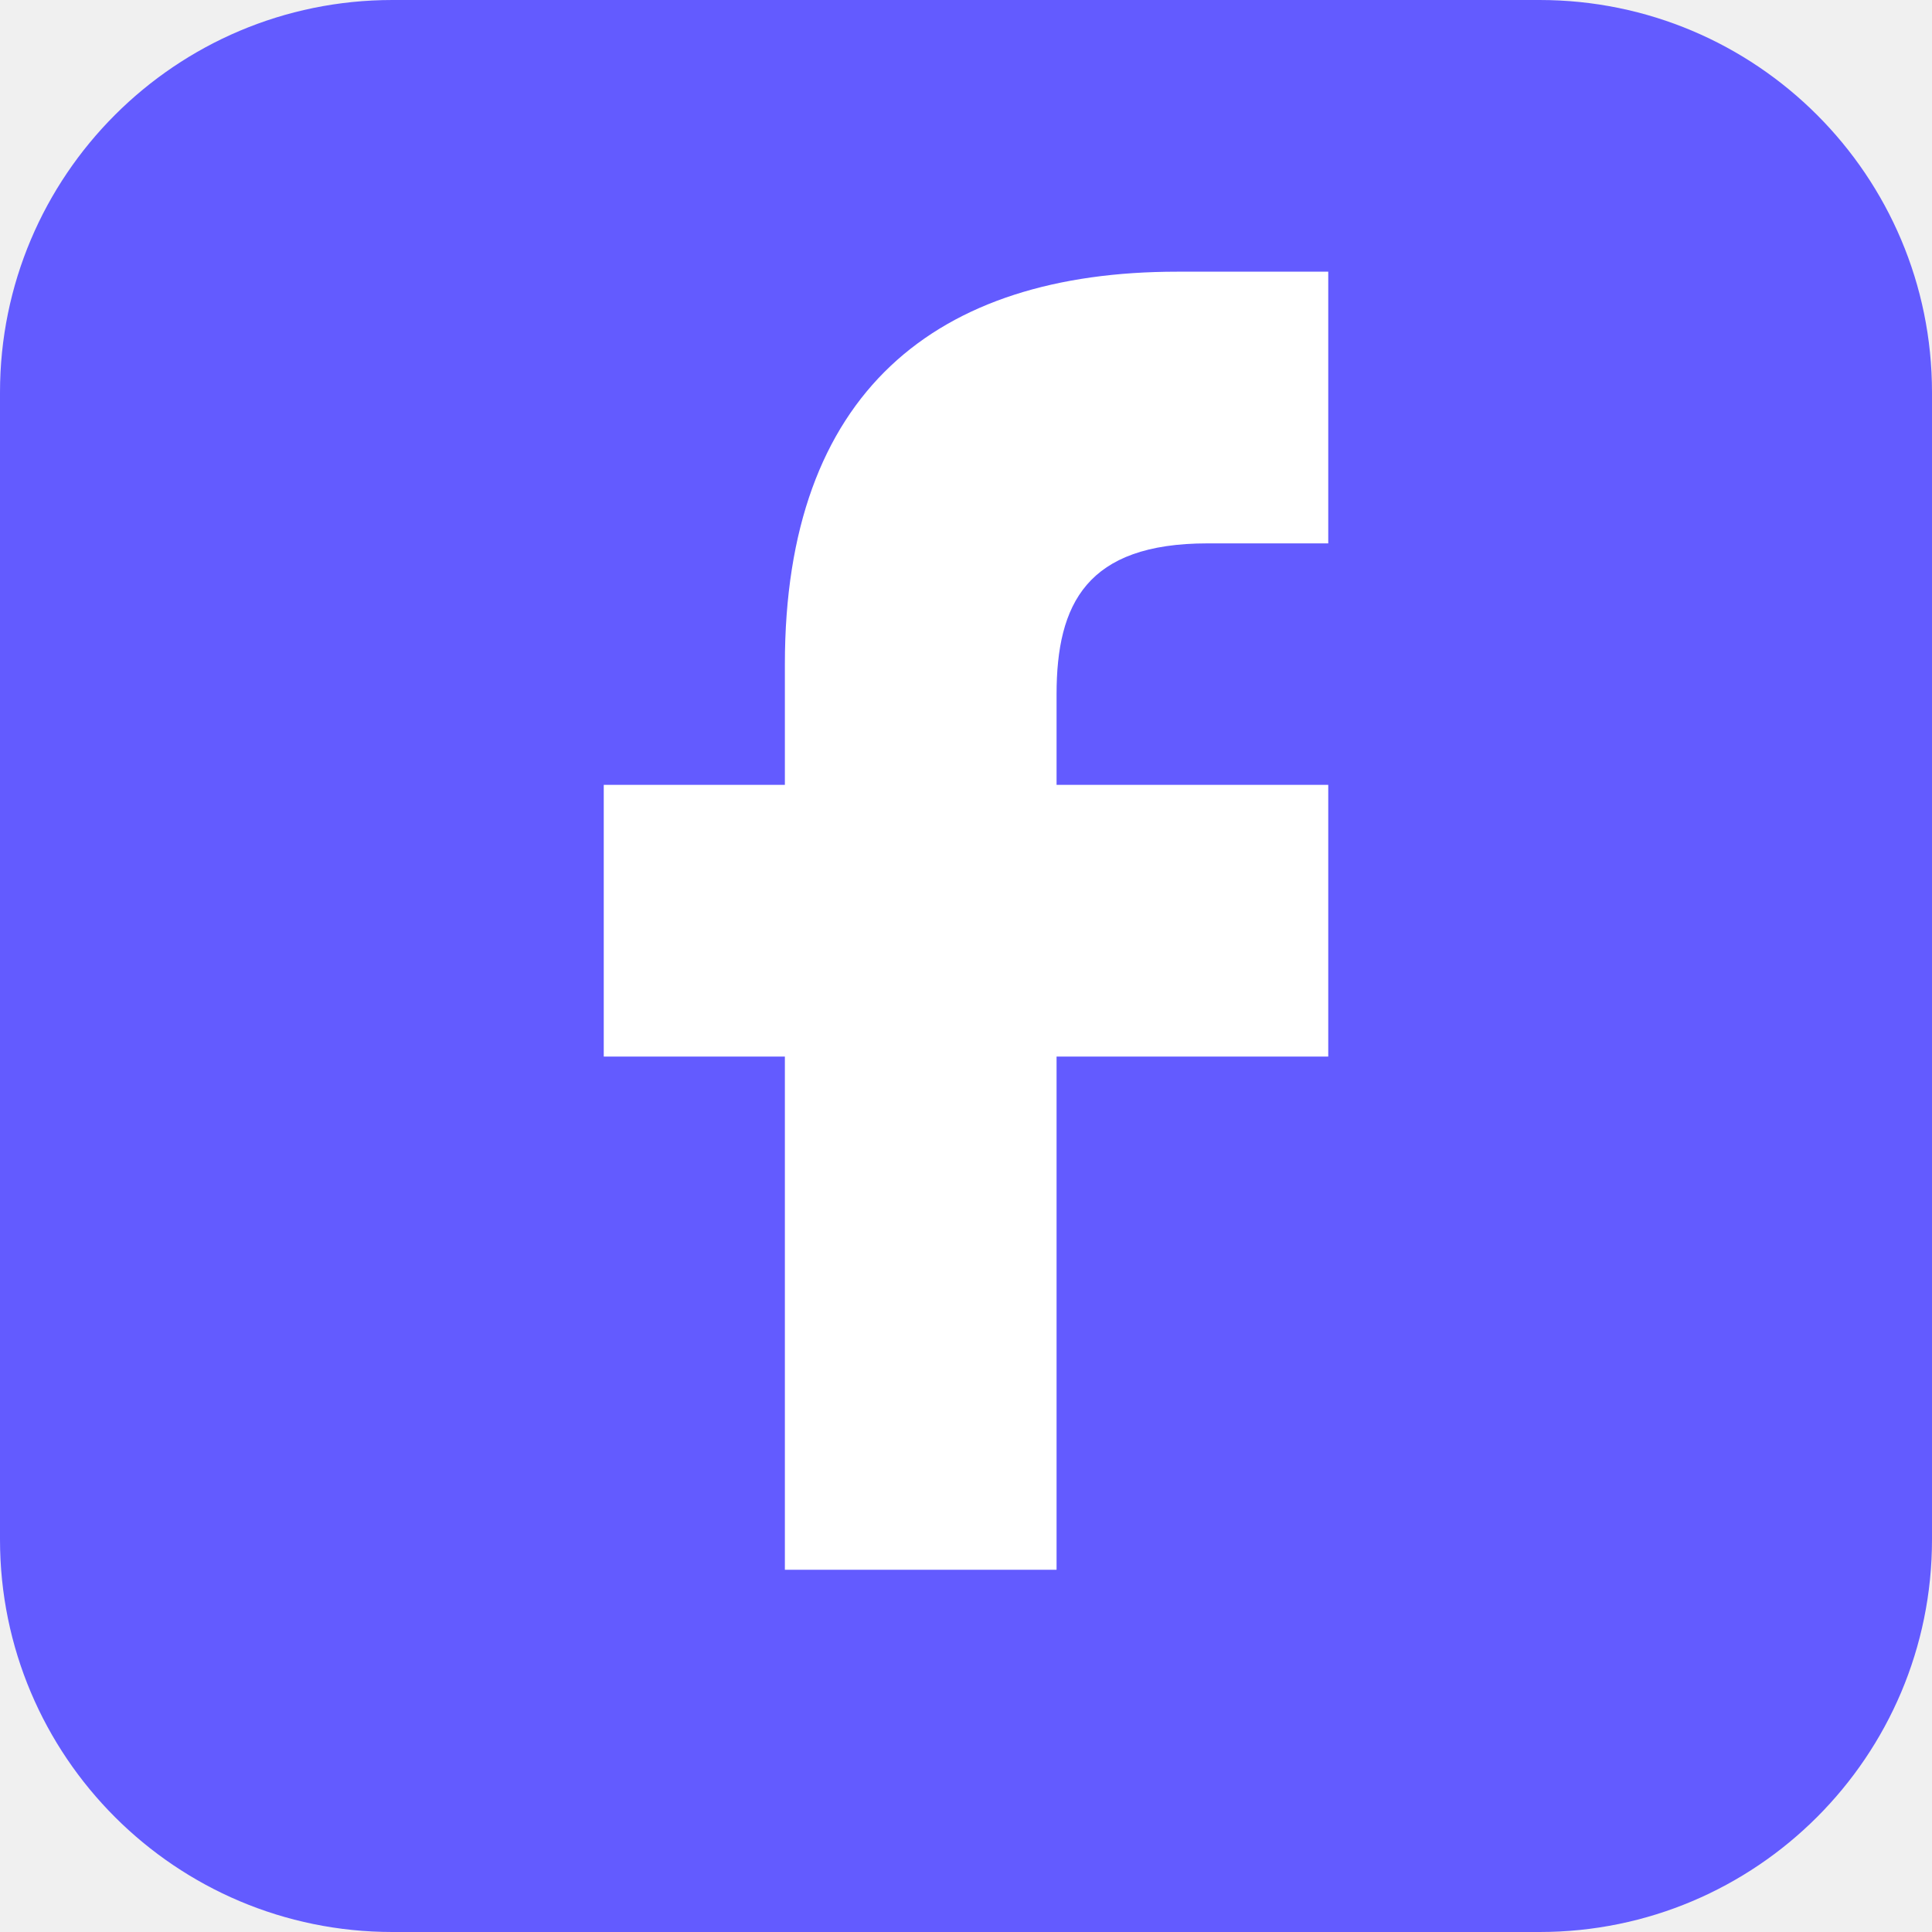
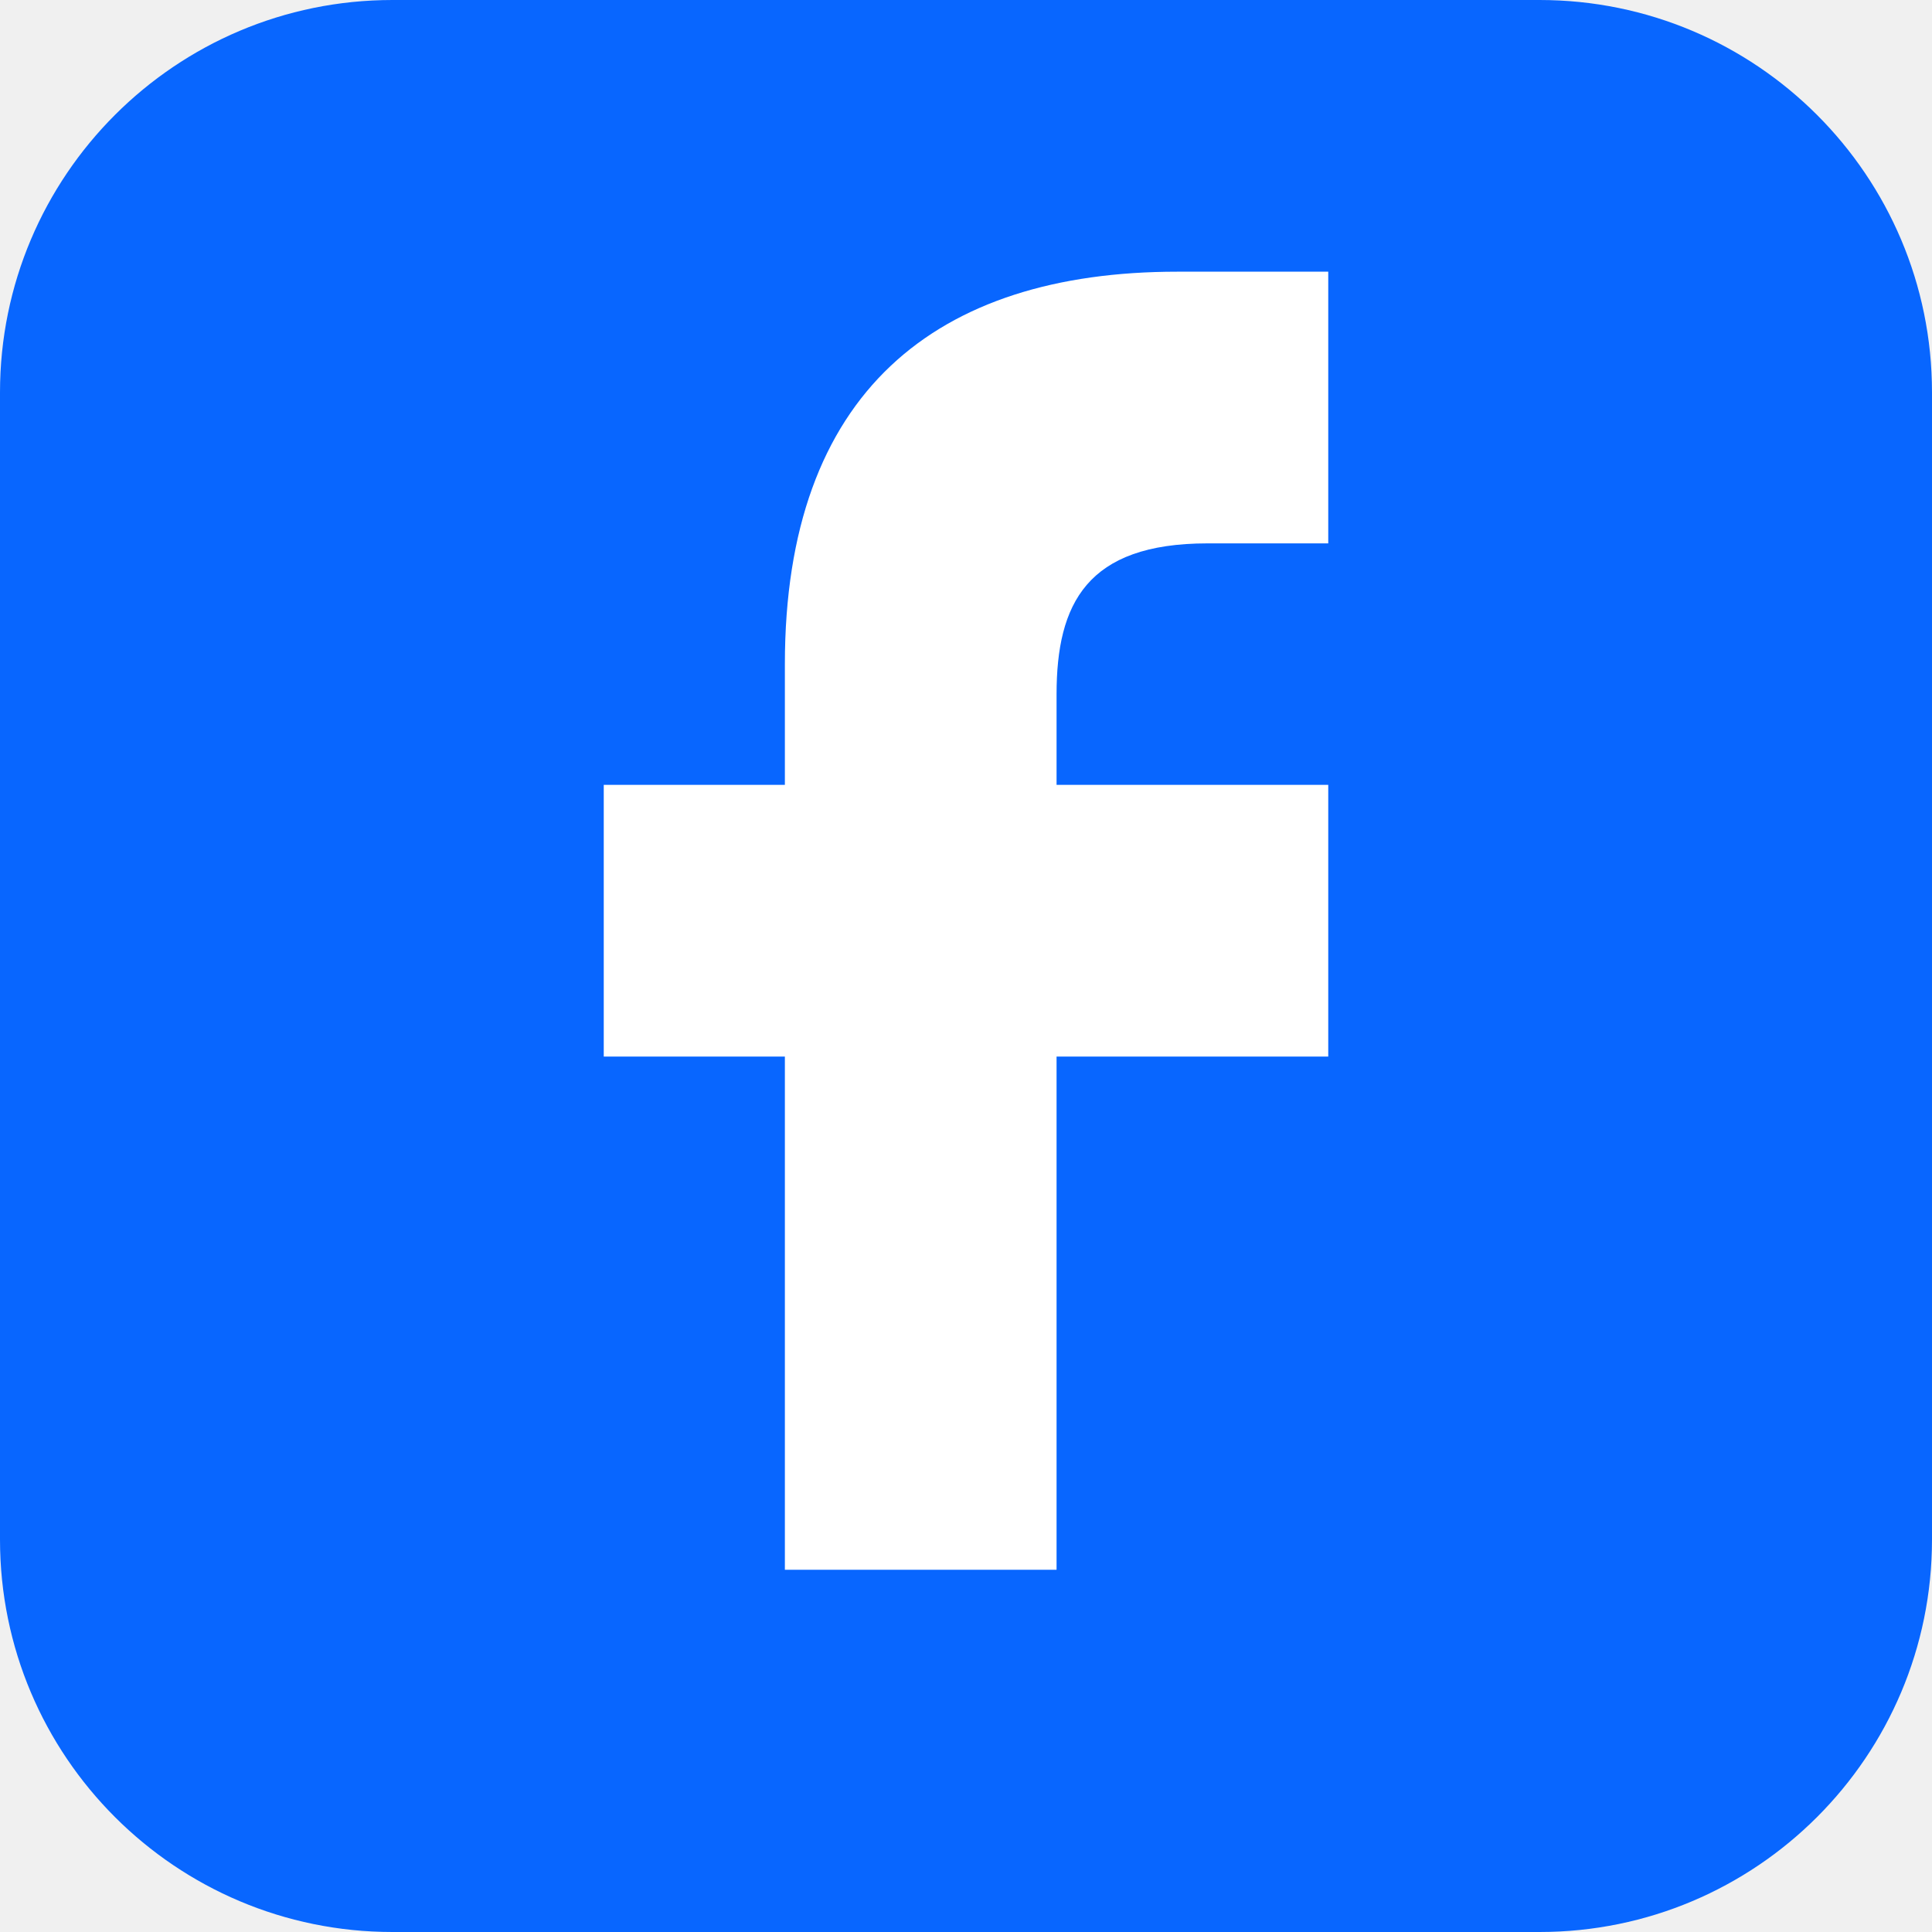
<svg xmlns="http://www.w3.org/2000/svg" viewBox="0 0 64 64">
-   <rect width="64" height="64" rx="13" fill="#635bff" />
+   <rect width="64" height="64" rx="13" fill="#0866ff" />
  <path d="M26 52V22c0-9 5-13 13-13h5v9h-4c-4 0-5 2-5 5v3h9v9h-9v17ZM20 26h9v9h-9Z" fill="white" />
</svg>
